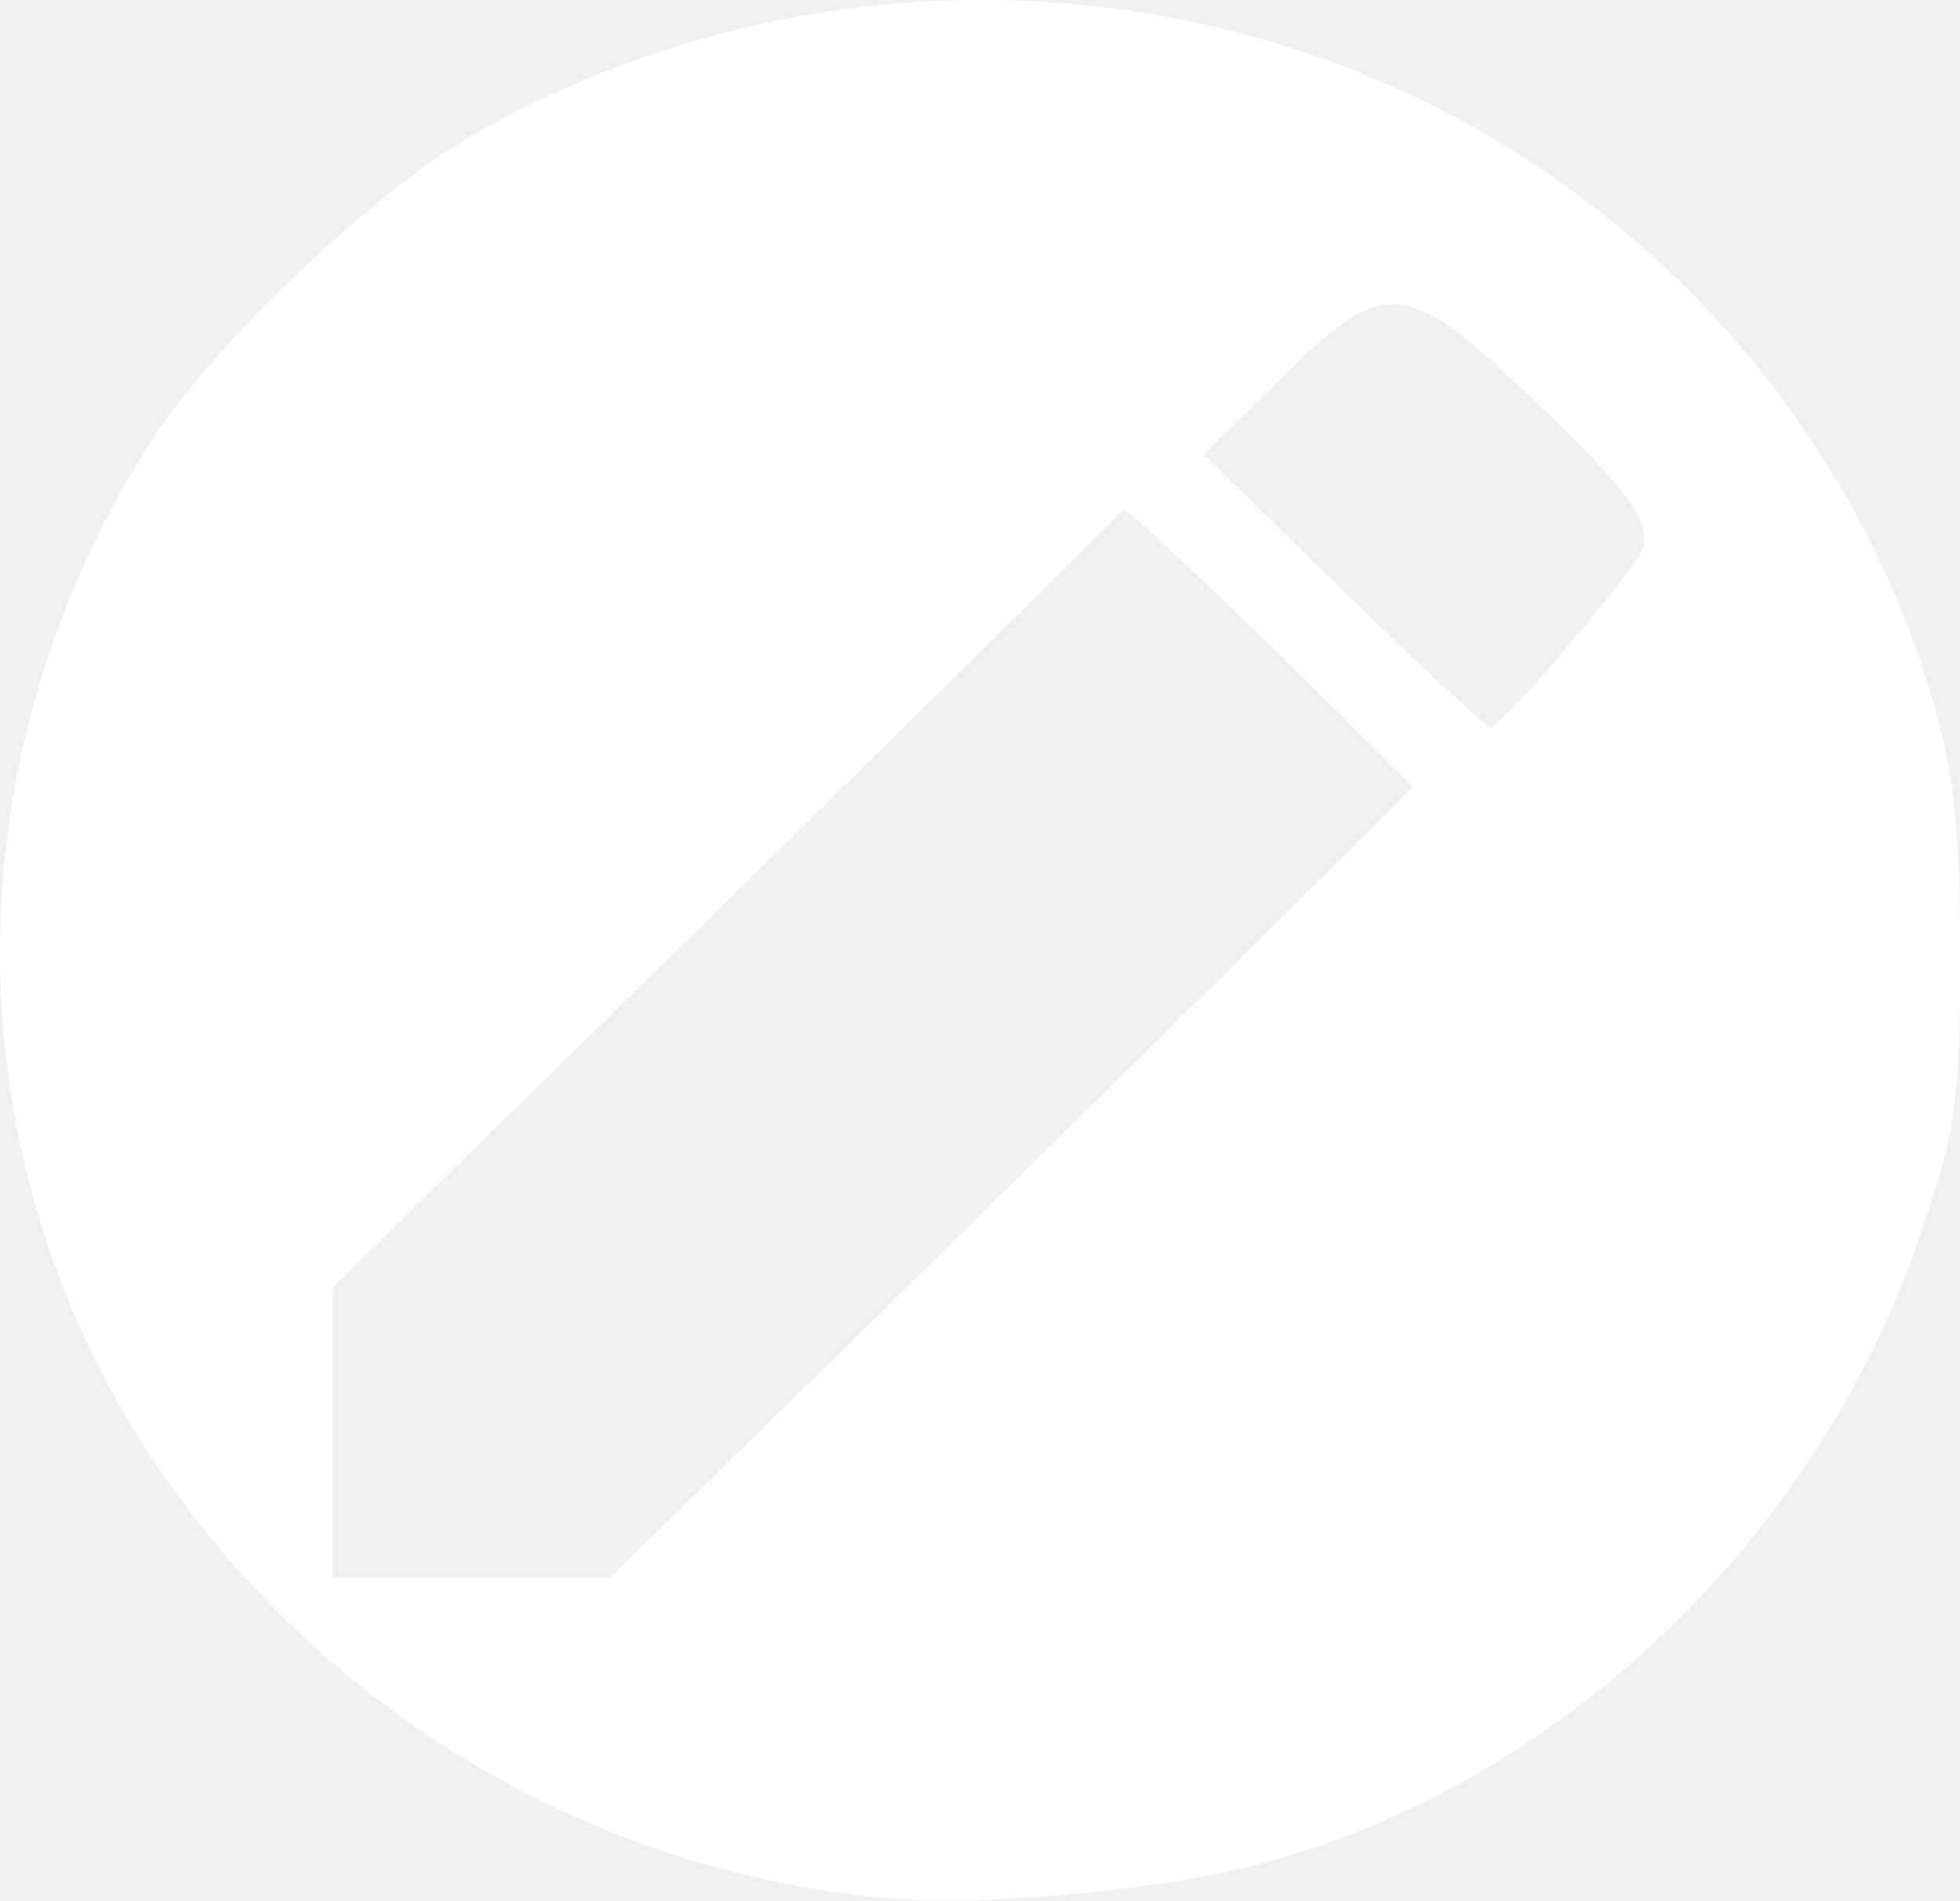
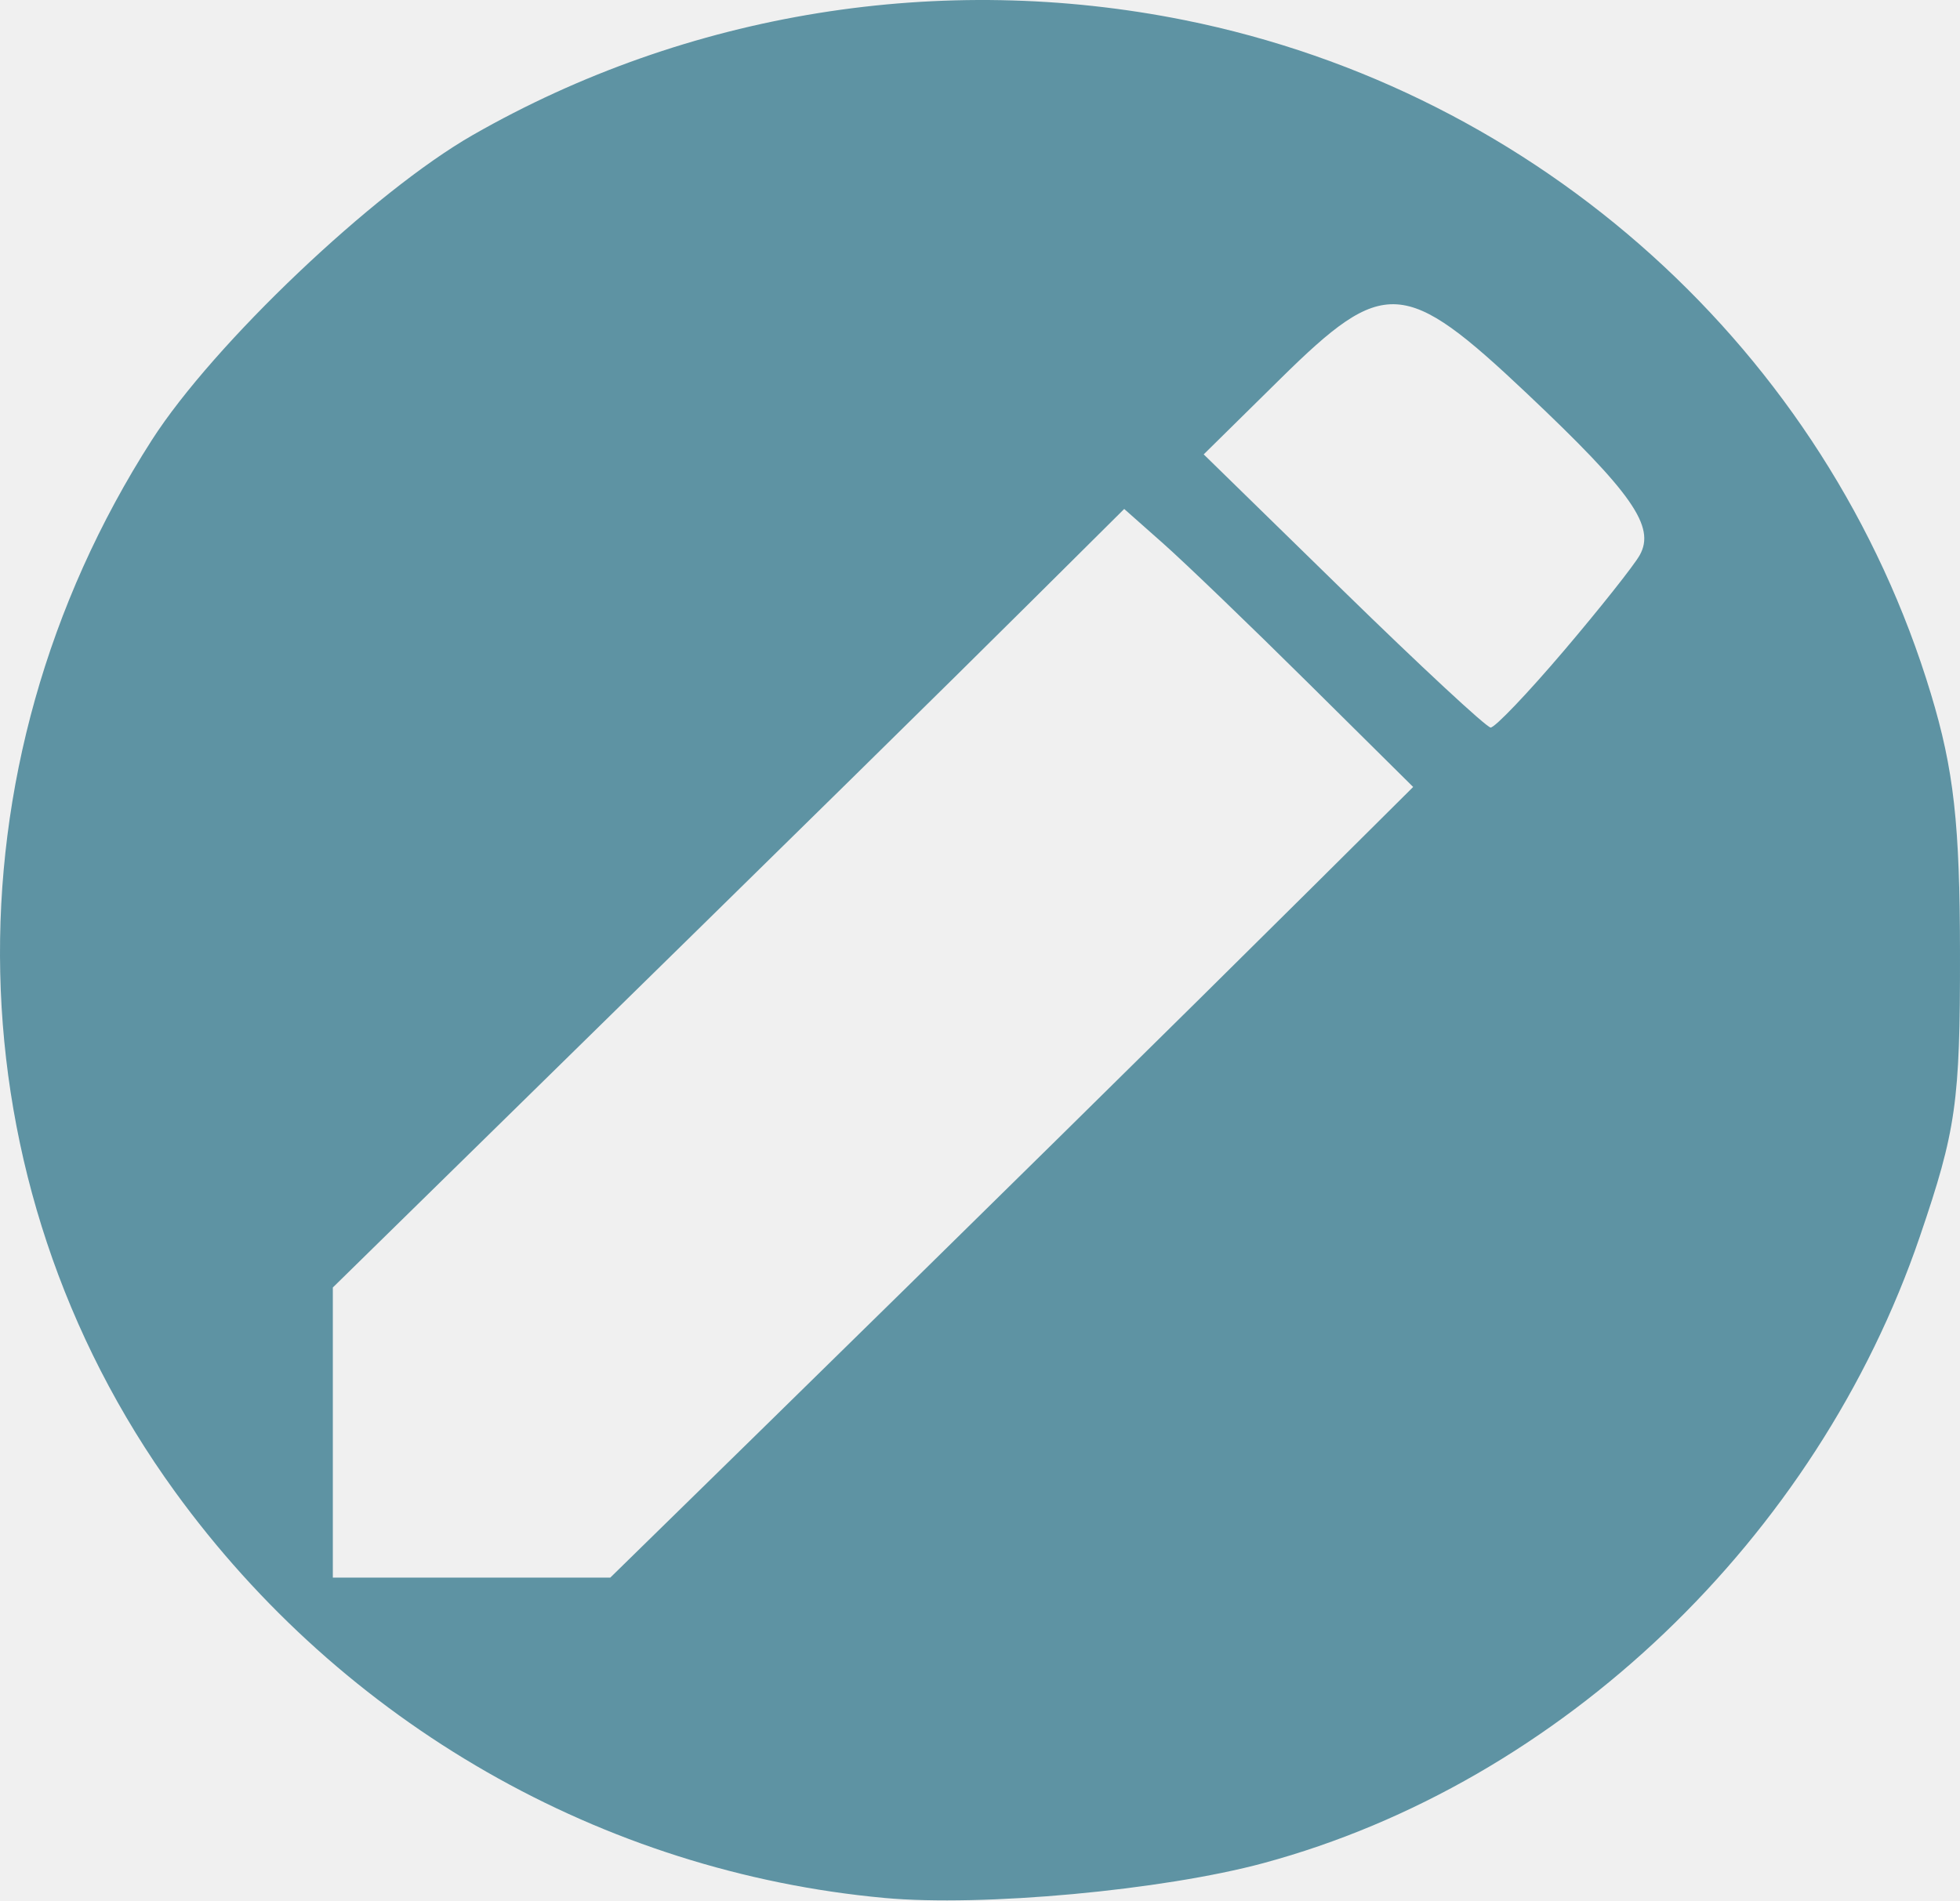
<svg xmlns="http://www.w3.org/2000/svg" width="212.438mm" height="206mm" viewBox="0 0 212.438 206" version="1.1" id="svg524">
  <defs id="defs518">
    <filter style="color-interpolation-filters:sRGB" id="filter553">
      <feColorMatrix values="1 0 0 0 0 0 1 0 0 0 0 0 1 0 0 -212.5 -715.4 -72.1 864.583 0 " result="colormatrix" id="feColorMatrix549" />
      <feComposite in2="colormatrix" operator="arithmetic" k2="1" result="composite" id="feComposite551" k1="0" k3="0" k4="0" />
    </filter>
  </defs>
  <g id="layer1" transform="translate(0.02456583,-24.59246)">
-     <path style="fill:#ffffff;fill-opacity:1;stroke-width:1.463" d="M 95.855,230.328 C 65.258,227.522 37.16,211.429 18.926,186.267 -5.403,152.694 -6.384,107.896 16.431,72.298 23.107,61.883 40.466,45.383 51.227,39.225 74.493,25.91 101.994,21.472 128.371,26.776 c 38.431,7.727 69.666,35.92 80.883,73.006 2.493,8.242 3.148,14.098 3.159,28.226 0.013,16.063 -0.418,19.094 -4.354,30.629 -11.163,32.719 -38.9,59.199 -71.133,67.91 -10.923,2.952 -30.48,4.753 -41.071,3.781 z M 82.43,179.64 C 102.601,159.897 128.444,134.444 142.513,120.463 L 153.144,109.898 141.741,98.601 C 135.469,92.387 128.422,85.607 126.081,83.533 l -4.256,-3.77 -10.103,10.038 c -9.905,9.841 -22.675,22.396 -58.019,57.047 l -17.653,17.307 v 15.723 15.723 h 15.037 15.037 z M 169.464,95.152 c 3.901,-4.589 7.606,-9.26 8.234,-10.379 C 179.433,81.679 176.902,78.046 165.512,67.283 152.184,54.688 150.012,54.555 138.762,65.644 l -8.321,8.202 15.131,14.784 c 8.322,8.131 15.507,14.802 15.966,14.824 0.459,0.022 4.025,-3.715 7.926,-8.304 z" id="path555" />
+     <path style="fill:#448295;fill-opacity:0.851;stroke-width:1.463" d="M 95.855,230.328 C 65.258,227.522 37.16,211.429 18.926,186.267 -5.403,152.694 -6.384,107.896 16.431,72.298 23.107,61.883 40.466,45.383 51.227,39.225 74.493,25.91 101.994,21.472 128.371,26.776 c 38.431,7.727 69.666,35.92 80.883,73.006 2.493,8.242 3.148,14.098 3.159,28.226 0.013,16.063 -0.418,19.094 -4.354,30.629 -11.163,32.719 -38.9,59.199 -71.133,67.91 -10.923,2.952 -30.48,4.753 -41.071,3.781 z M 82.43,179.64 C 102.601,159.897 128.444,134.444 142.513,120.463 L 153.144,109.898 141.741,98.601 C 135.469,92.387 128.422,85.607 126.081,83.533 l -4.256,-3.77 -10.103,10.038 c -9.905,9.841 -22.675,22.396 -58.019,57.047 l -17.653,17.307 v 15.723 15.723 h 15.037 15.037 z M 169.464,95.152 c 3.901,-4.589 7.606,-9.26 8.234,-10.379 C 179.433,81.679 176.902,78.046 165.512,67.283 152.184,54.688 150.012,54.555 138.762,65.644 l -8.321,8.202 15.131,14.784 c 8.322,8.131 15.507,14.802 15.966,14.824 0.459,0.022 4.025,-3.715 7.926,-8.304 z" id="path555" />
  </g>
</svg>
